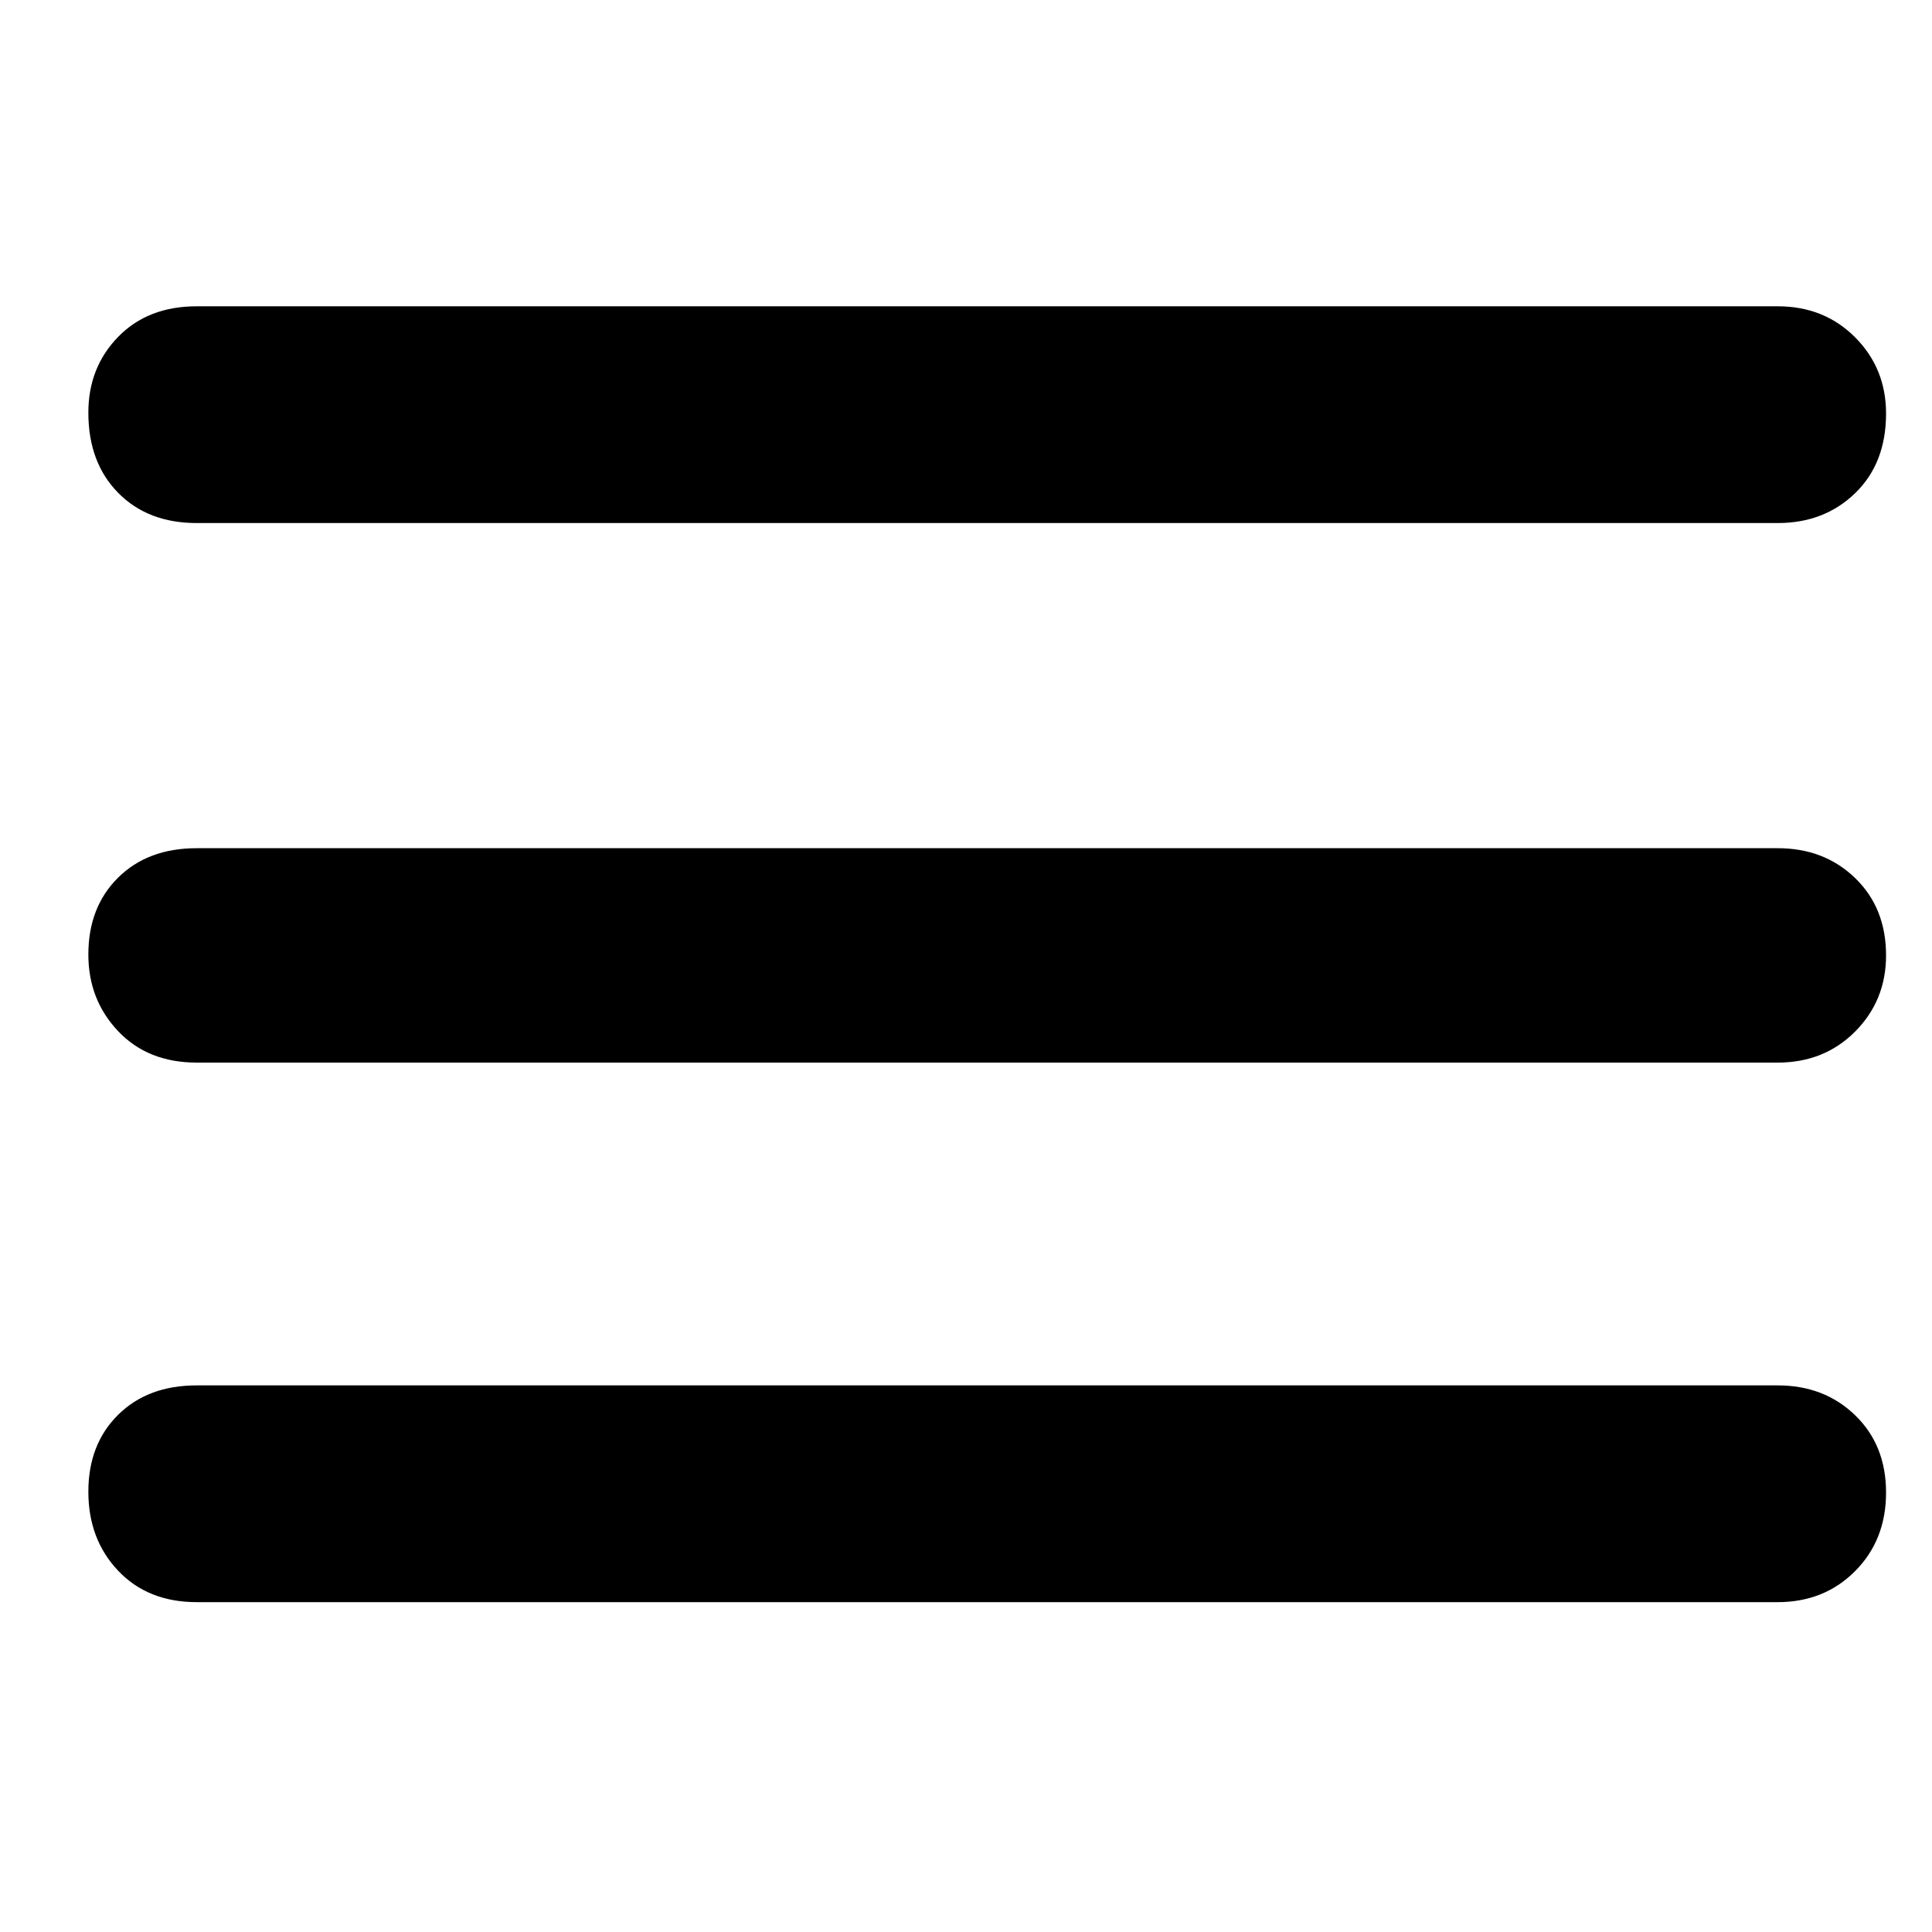
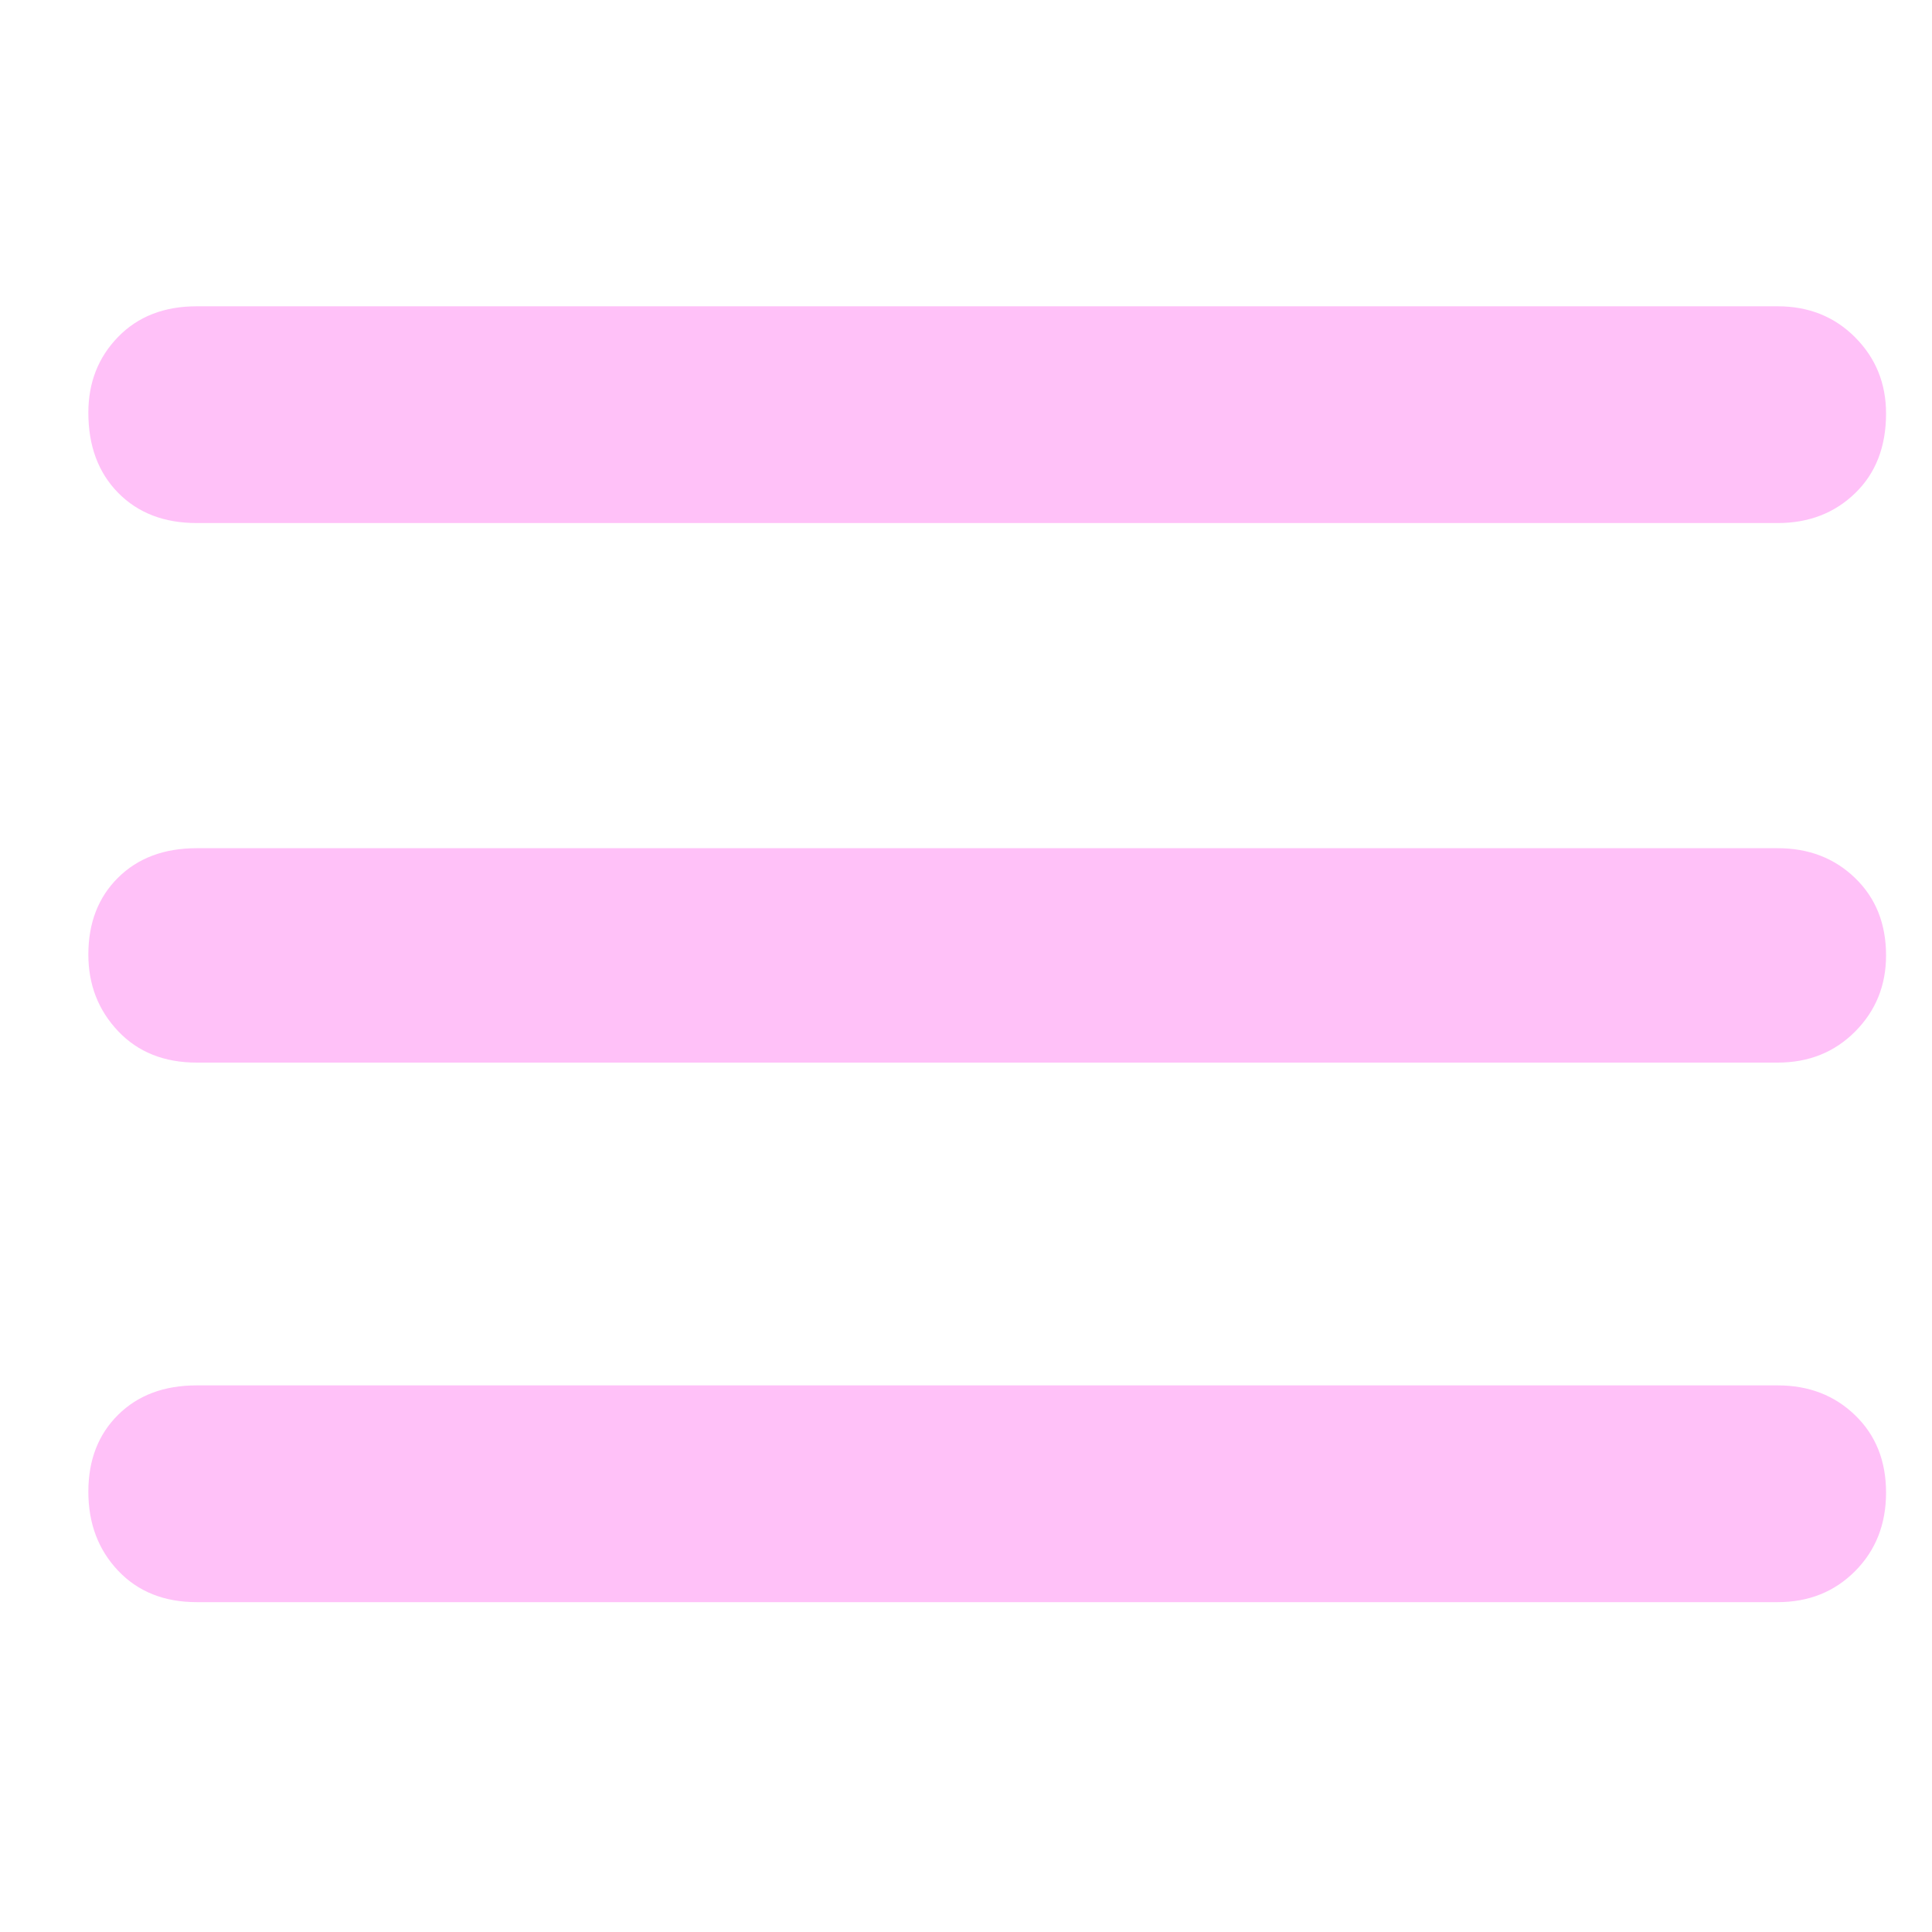
<svg xmlns="http://www.w3.org/2000/svg" width="41" height="41" viewBox="0 0 41 41" fill="none">
-   <path d="M4.175 34C3.483 34 2.927 33.777 2.506 33.332C2.085 32.887 1.875 32.328 1.875 31.657C1.875 30.986 2.085 30.442 2.506 30.025C2.927 29.608 3.483 29.4 4.175 29.4H37.725C38.384 29.4 38.932 29.611 39.369 30.034C39.806 30.456 40.025 31.003 40.025 31.675C40.025 32.346 39.806 32.901 39.369 33.341C38.932 33.78 38.384 34 37.725 34H4.175ZM4.175 22.55C3.483 22.55 2.927 22.327 2.506 21.882C2.085 21.437 1.875 20.895 1.875 20.257C1.875 19.586 2.085 19.042 2.506 18.625C2.927 18.208 3.483 18 4.175 18H37.725C38.384 18 38.932 18.211 39.369 18.634C39.806 19.056 40.025 19.603 40.025 20.275C40.025 20.913 39.806 21.451 39.369 21.891C38.932 22.33 38.384 22.55 37.725 22.55H4.175ZM4.175 11.1C3.483 11.1 2.927 10.886 2.506 10.457C2.085 10.028 1.875 9.462 1.875 8.757C1.875 8.119 2.085 7.583 2.506 7.15C2.927 6.717 3.483 6.5 4.175 6.5H37.725C38.384 6.5 38.932 6.72 39.369 7.159C39.806 7.598 40.025 8.137 40.025 8.775C40.025 9.479 39.806 10.043 39.369 10.466C38.932 10.889 38.384 11.1 37.725 11.1H4.175Z" fill="black" />
+   <path d="M4.175 34C3.483 34 2.927 33.777 2.506 33.332C2.085 32.887 1.875 32.328 1.875 31.657C1.875 30.986 2.085 30.442 2.506 30.025C2.927 29.608 3.483 29.4 4.175 29.4H37.725C38.384 29.4 38.932 29.611 39.369 30.034C39.806 30.456 40.025 31.003 40.025 31.675C40.025 32.346 39.806 32.901 39.369 33.341C38.932 33.78 38.384 34 37.725 34H4.175ZM4.175 22.55C3.483 22.55 2.927 22.327 2.506 21.882C2.085 21.437 1.875 20.895 1.875 20.257C1.875 19.586 2.085 19.042 2.506 18.625C2.927 18.208 3.483 18 4.175 18H37.725C38.384 18 38.932 18.211 39.369 18.634C39.806 19.056 40.025 19.603 40.025 20.275C40.025 20.913 39.806 21.451 39.369 21.891C38.932 22.33 38.384 22.55 37.725 22.55H4.175ZM4.175 11.1C3.483 11.1 2.927 10.886 2.506 10.457C2.085 10.028 1.875 9.462 1.875 8.757C1.875 8.119 2.085 7.583 2.506 7.15C2.927 6.717 3.483 6.5 4.175 6.5H37.725C38.384 6.5 38.932 6.72 39.369 7.159C39.806 7.598 40.025 8.137 40.025 8.775C40.025 9.479 39.806 10.043 39.369 10.466C38.932 10.889 38.384 11.1 37.725 11.1H4.175Z" fill="#FFC1F8" />
</svg>
